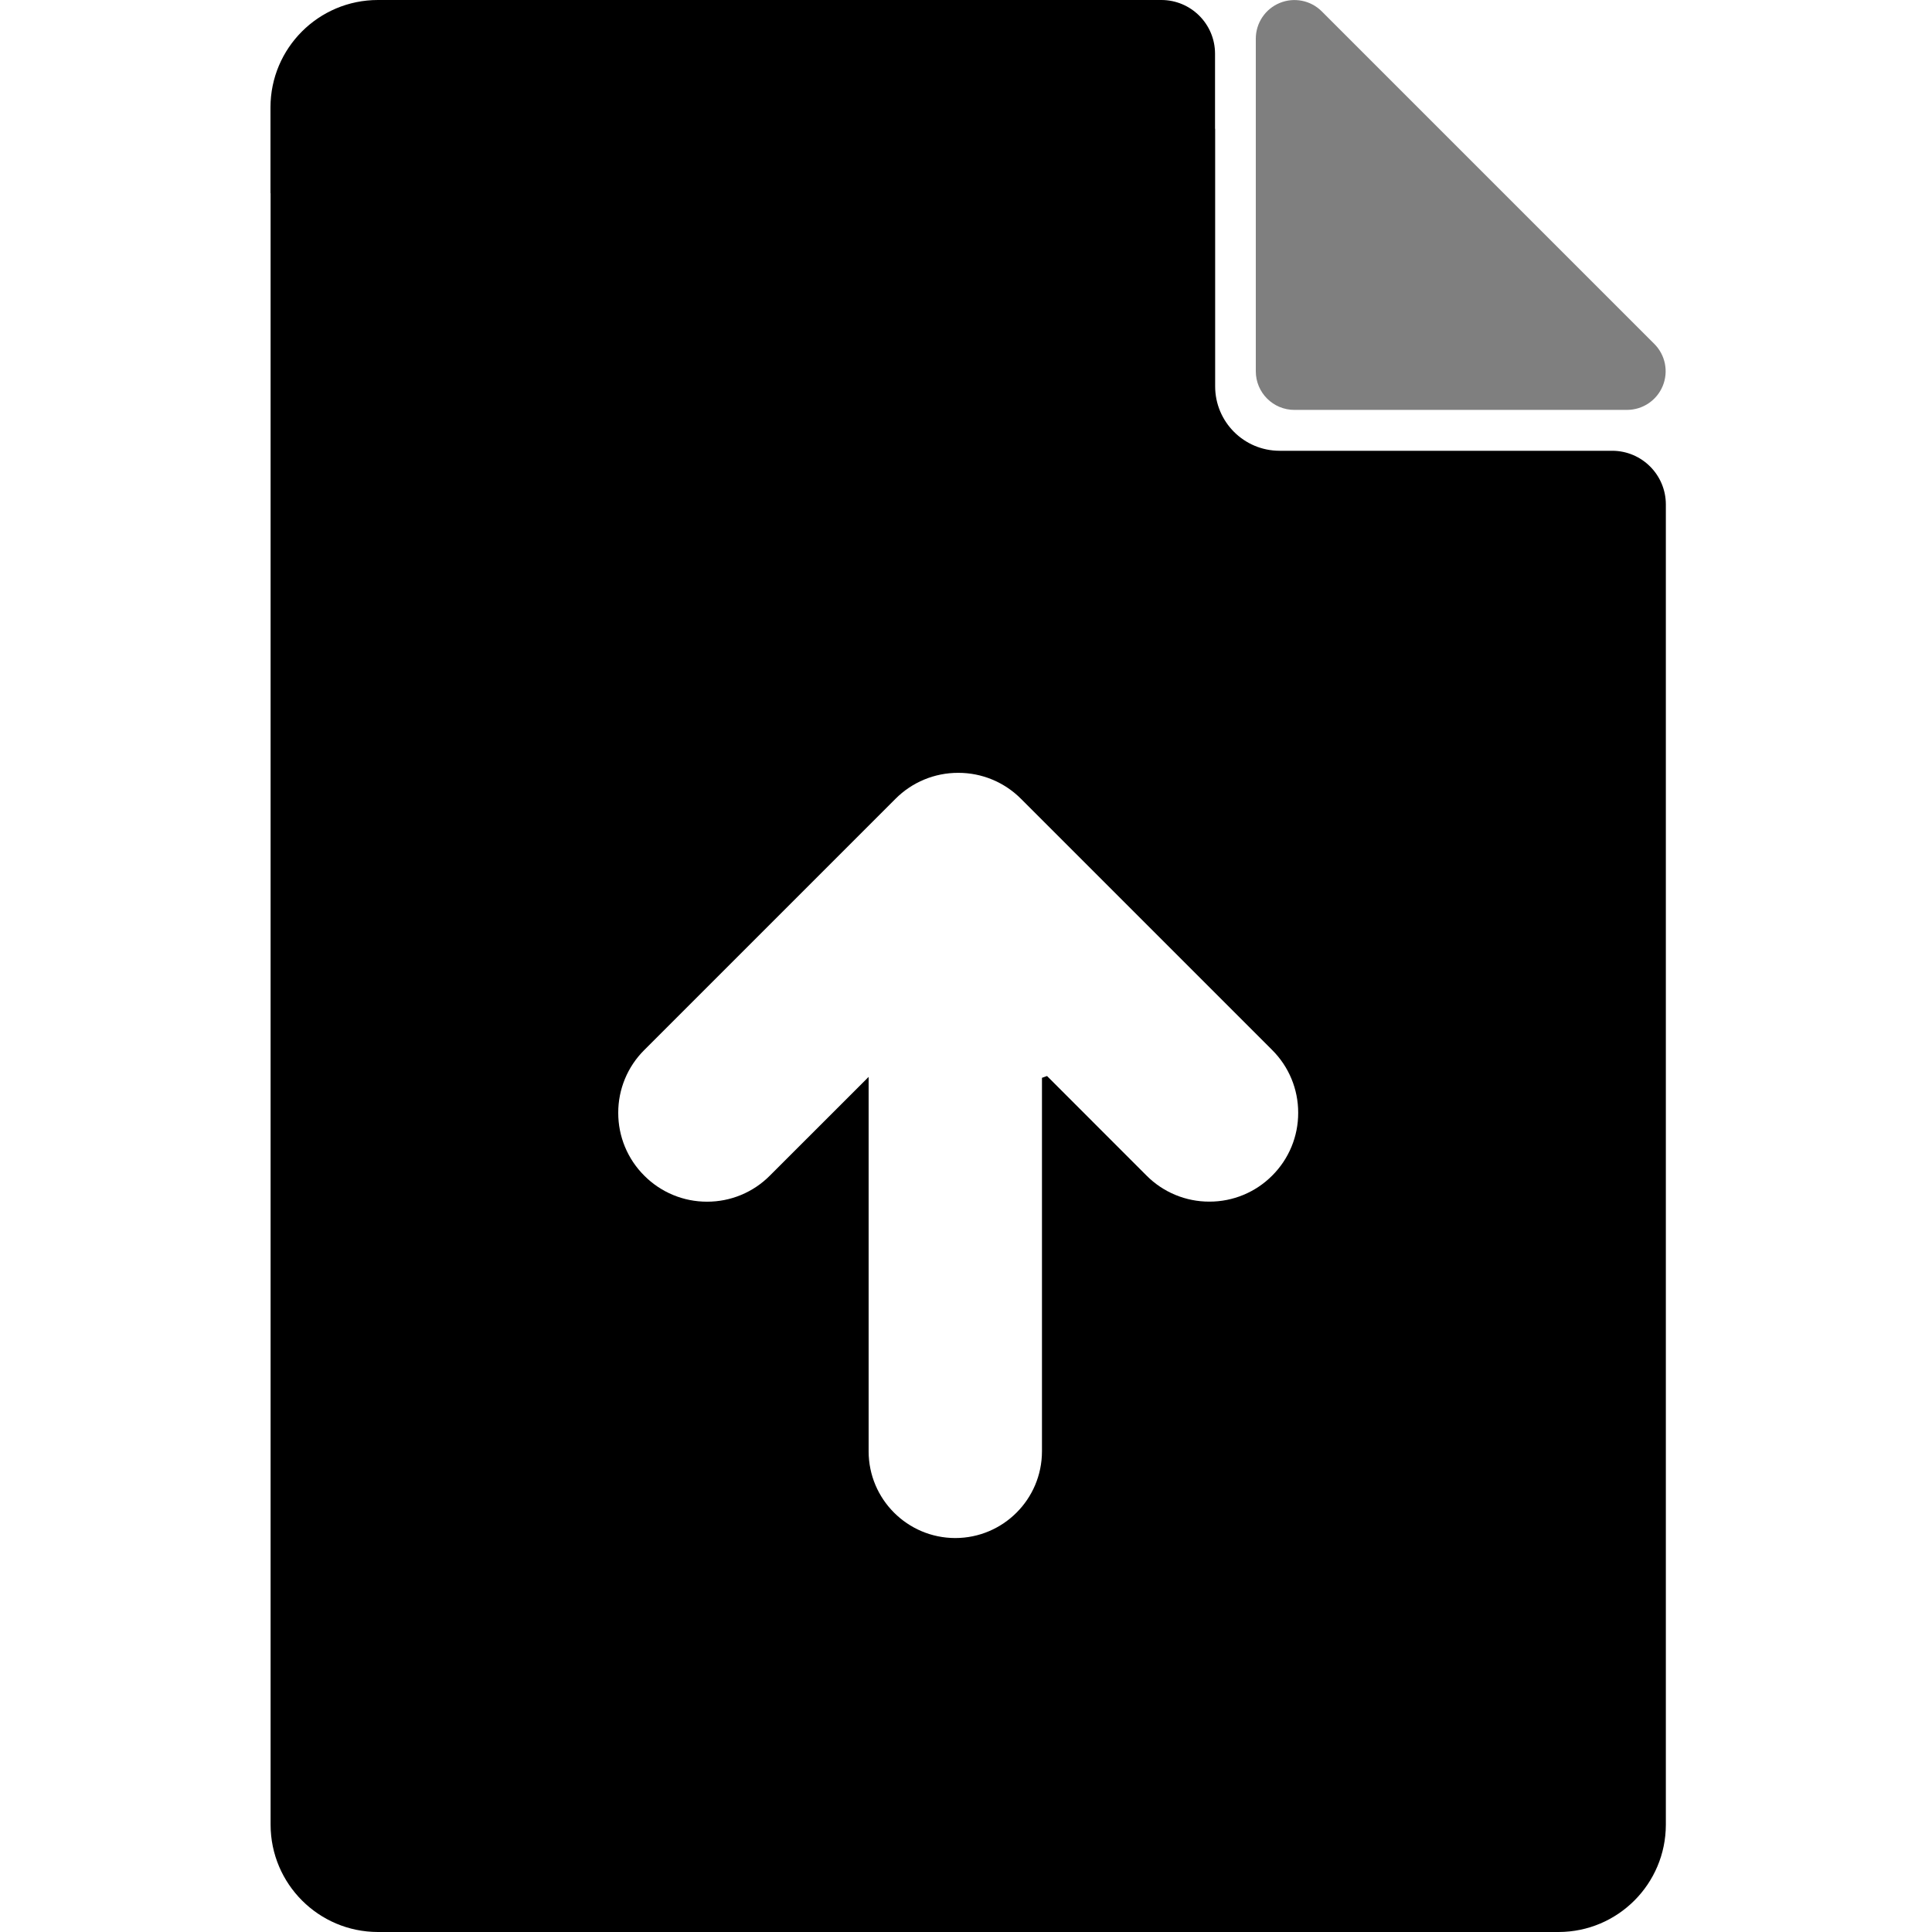
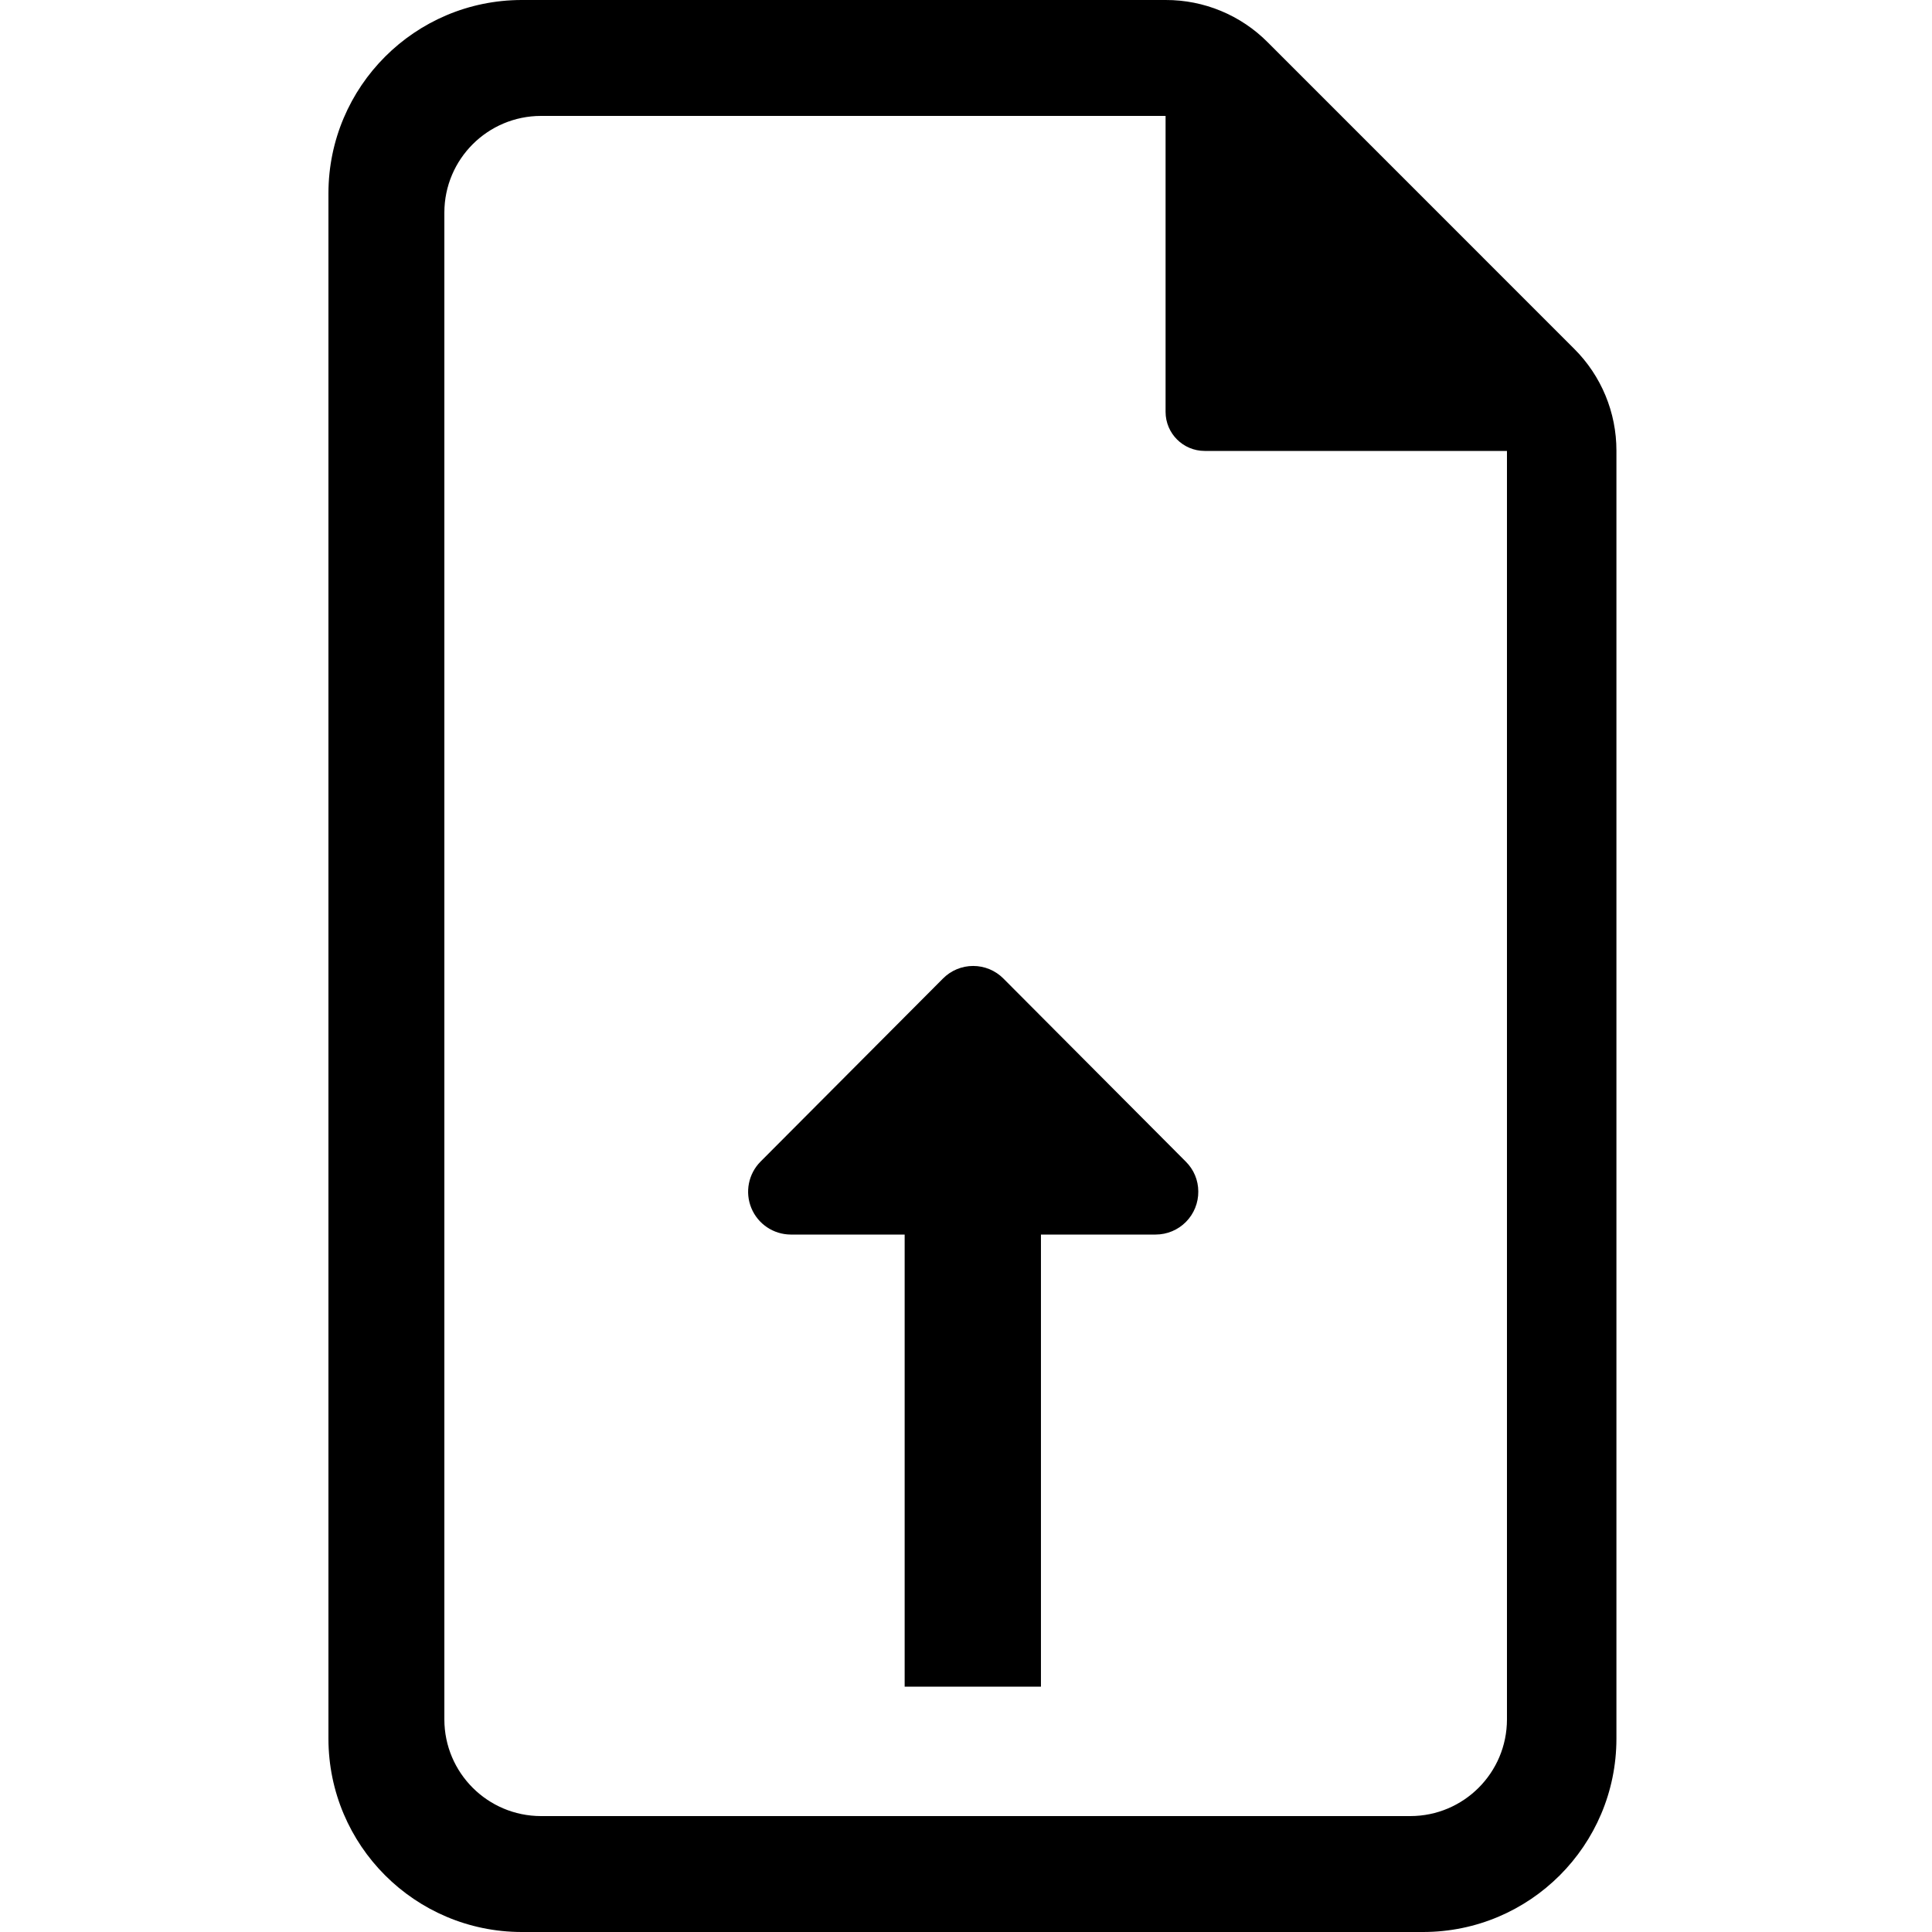
<svg xmlns="http://www.w3.org/2000/svg" width="100" height="100" viewBox="0 0 100 100">
  <defs>
    <clipPath id="b">
      <rect width="100" height="100" />
    </clipPath>
  </defs>
  <g id="a" clip-path="url(#b)">
-     <path d="M-8093.327-1358h-61.111a5.561,5.561,0,0,1-5.556-5.554V-1448H-8160v-4.446a5.562,5.562,0,0,1,5.558-5.554h40.555a2.78,2.78,0,0,1,2.777,2.777v3.889h.006V-1438a3.336,3.336,0,0,0,3.332,3.332h17.219a2.78,2.78,0,0,1,2.777,2.777v10.559l0-11.693,0,69.471A5.56,5.56,0,0,1-8093.327-1358Zm-35.713-44.265v19.387a4.491,4.491,0,0,0,4.485,4.487,4.492,4.492,0,0,0,4.487-4.487v-19.334l.039-.014c.072-.026.146-.054.223-.08l5.152,5.155a4.568,4.568,0,0,0,3.251,1.347,4.568,4.568,0,0,0,3.251-1.347,4.566,4.566,0,0,0,1.346-3.25,4.566,4.566,0,0,0-1.346-3.25l-13-13a4.563,4.563,0,0,0-3.25-1.347,4.563,4.563,0,0,0-3.25,1.347l-13,13A4.564,4.564,0,0,0-8142-1400.4a4.568,4.568,0,0,0,1.348,3.252,4.562,4.562,0,0,0,3.249,1.347,4.562,4.562,0,0,0,3.249-1.347l5.114-5.112Z" transform="translate(8174 1458)" />
-     <path d="M-7472.561-1265.565a2,2,0,0,1-2-2v-17.214a2,2,0,0,1,3.415-1.414l17.212,17.212a2,2,0,0,1-1.414,3.415Z" transform="translate(7539.561 1286.782)" opacity="0.5" />
+     <path d="M-9510-1176a10.014,10.014,0,0,1-10-10v-80a10.013,10.013,0,0,1,10-10h33.332a7.415,7.415,0,0,1,5.287,2.191l15.857,15.859a7.428,7.428,0,0,1,2.19,5.28V-1186a10.012,10.012,0,0,1-10,10Zm-4-89v78a5.007,5.007,0,0,0,5,5h45a5.005,5.005,0,0,0,5-5v-65.66h-15.647a2.024,2.024,0,0,1-2.023-2.021V-1270H-9509A5.007,5.007,0,0,0-9514-1265Zm30.878,76.3h0Zm-7.053,0v-23.4h-5.9a2.215,2.215,0,0,1-1.558-3.777l9.447-9.48a2.194,2.194,0,0,1,1.558-.645,2.2,2.2,0,0,1,1.558.645l9.444,9.48a2.172,2.172,0,0,1,.649,1.548,2.207,2.207,0,0,1-2.207,2.229h-5.937v23.4Zm0,0Z" transform="translate(9537 1276)" />
  </g>
</svg>
